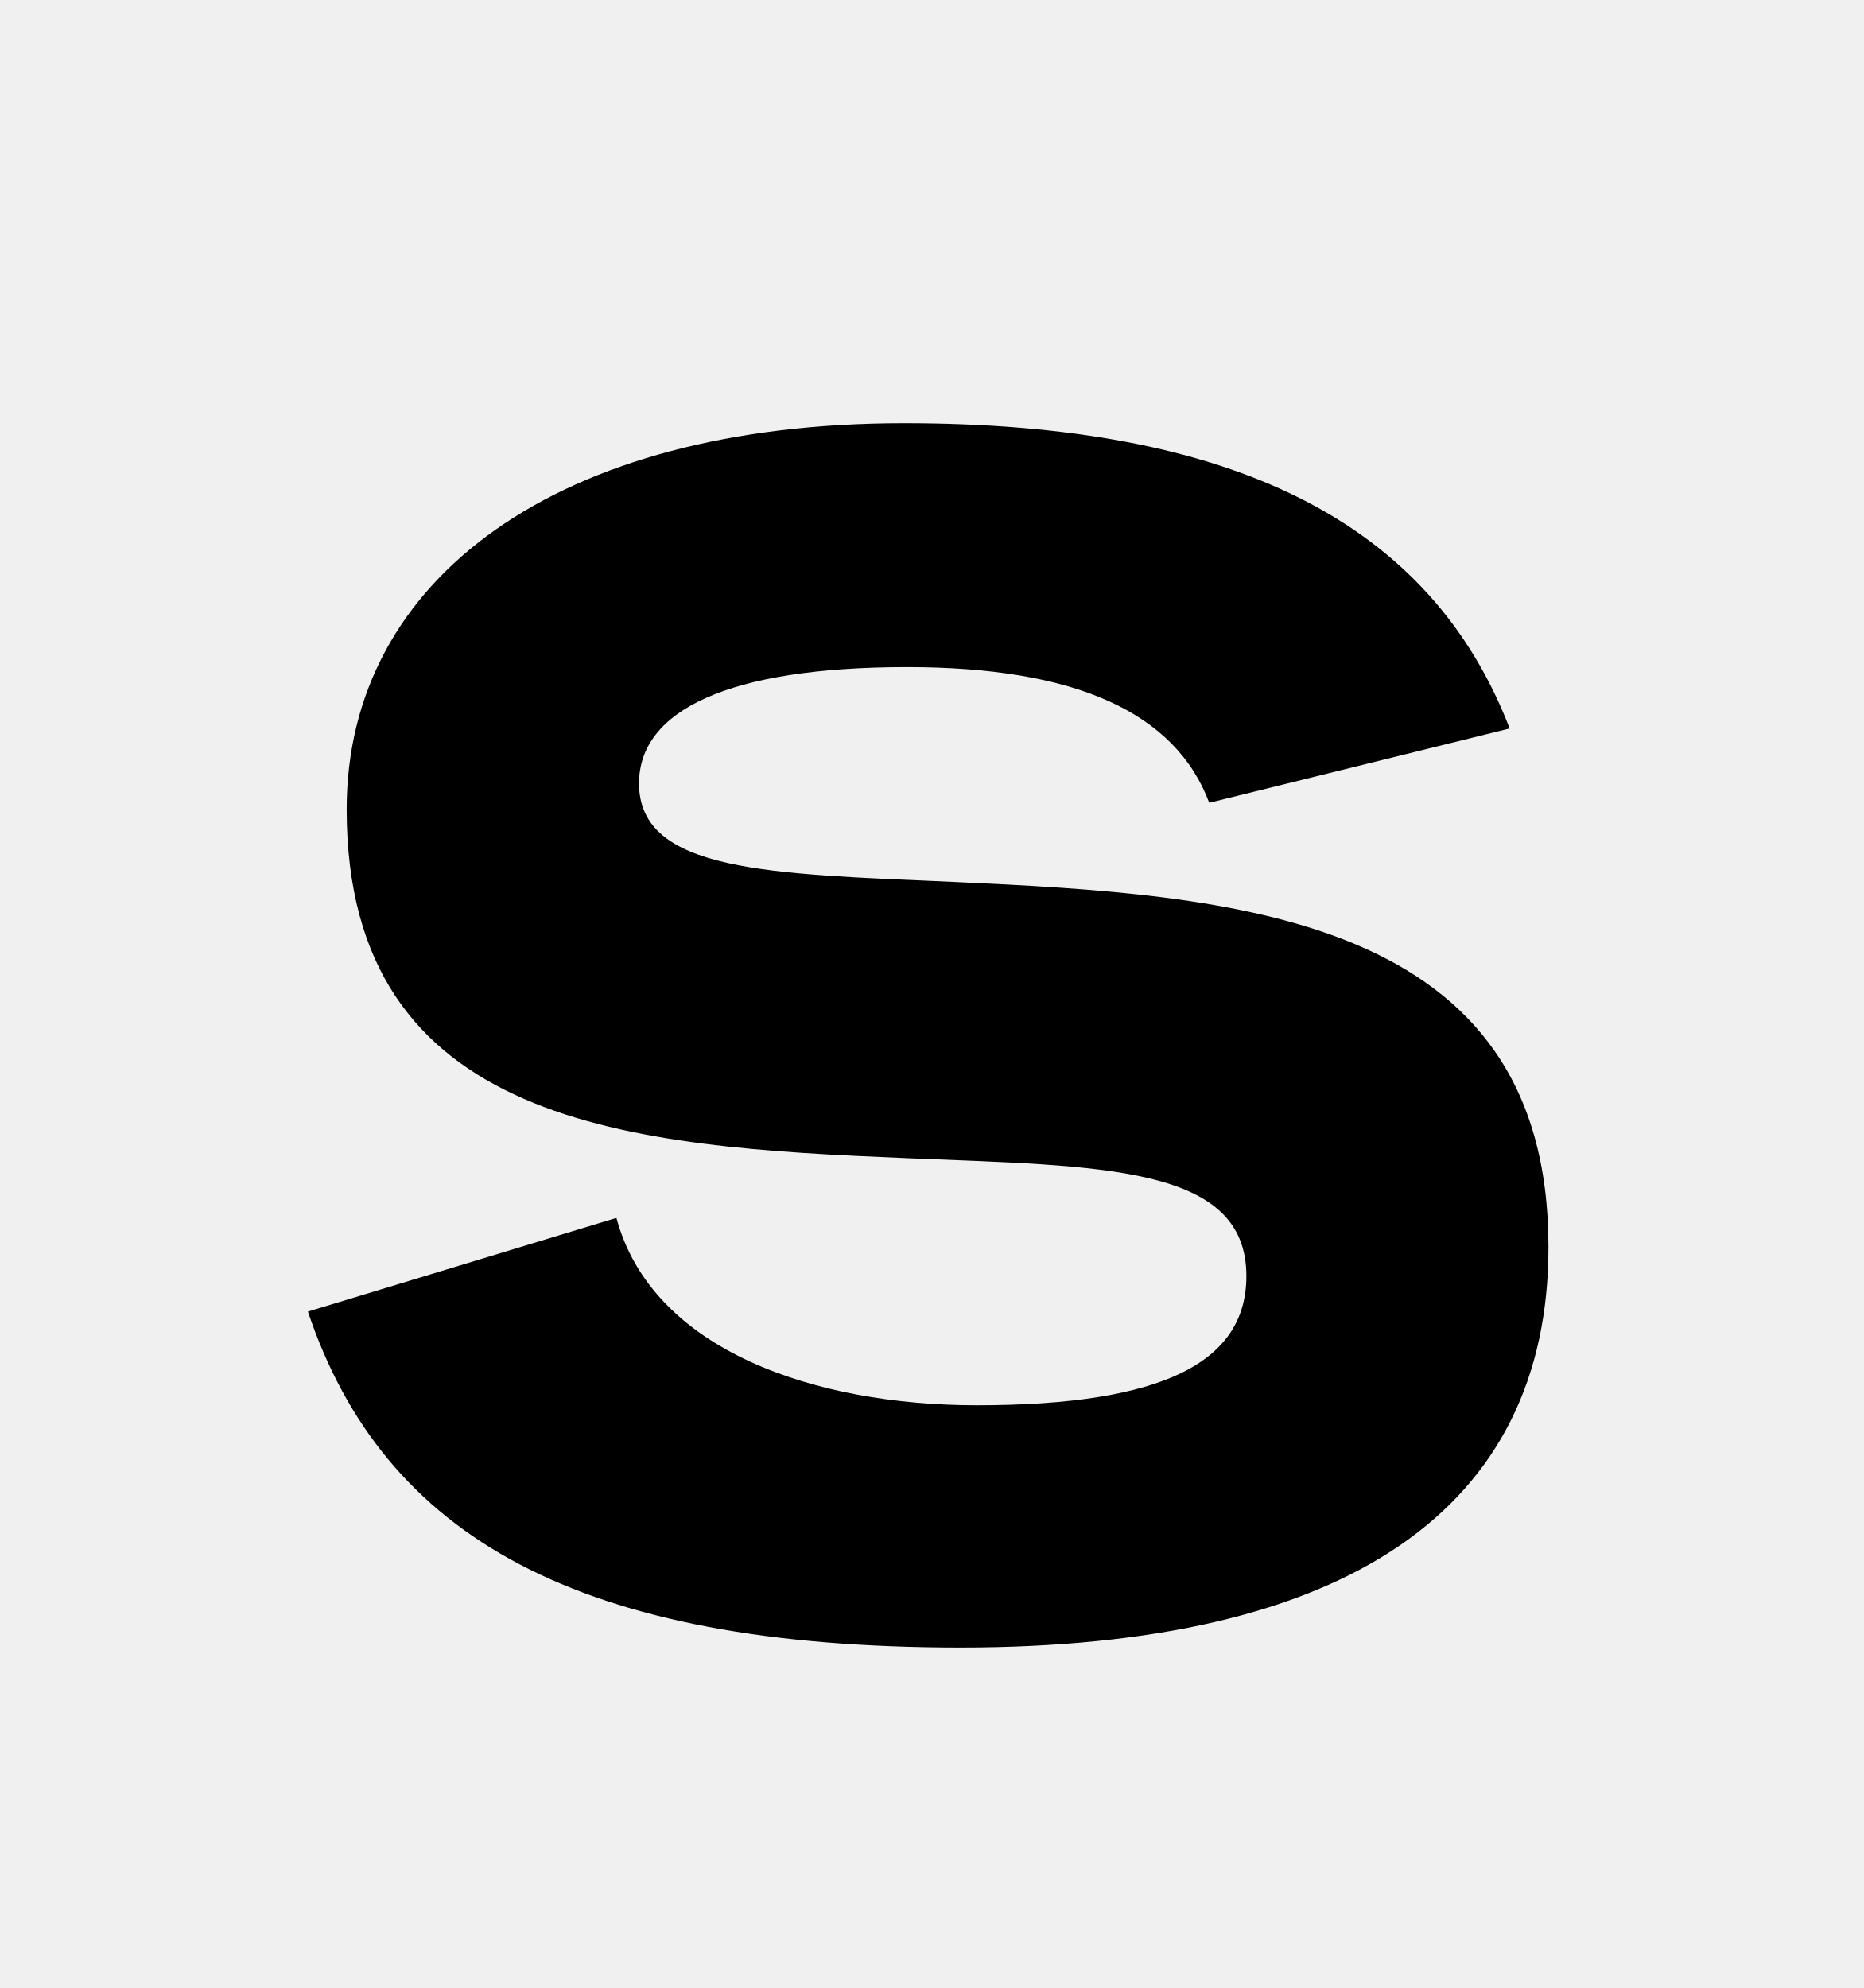
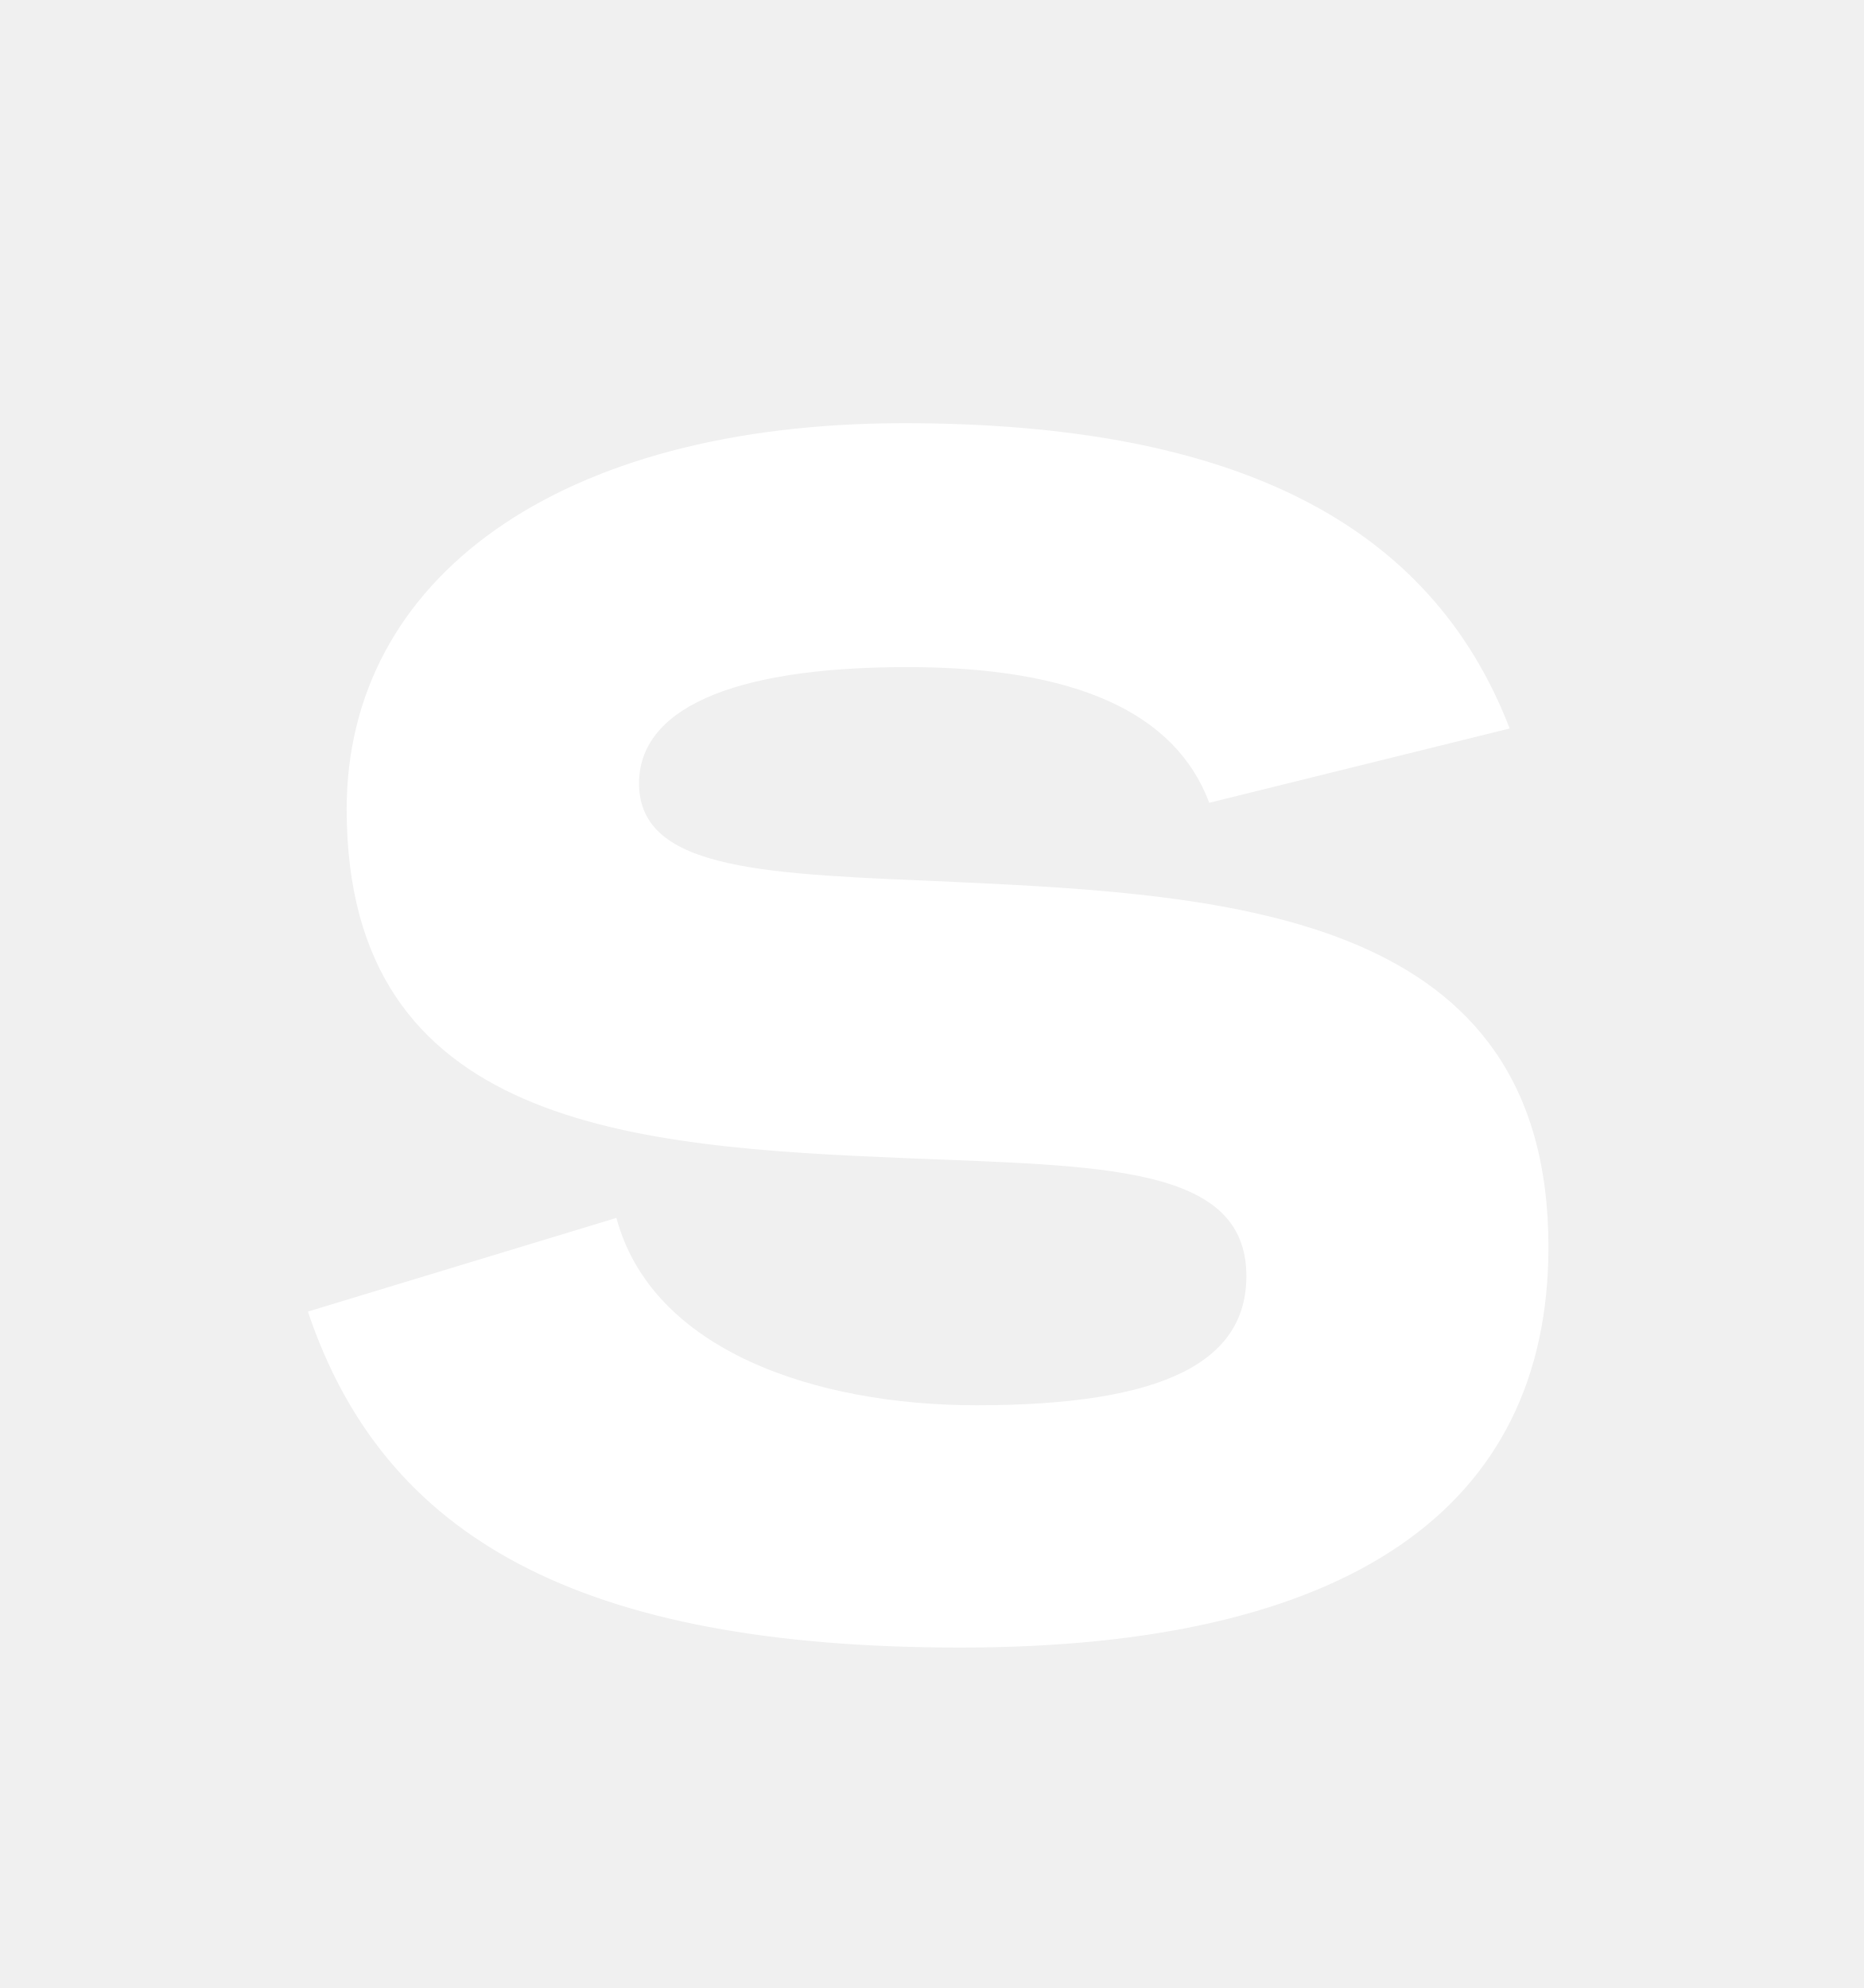
<svg xmlns="http://www.w3.org/2000/svg" width="15" height="16" viewBox="0 0 15 16" fill="none">
-   <path d="M7.73 13.26C4.662 13.26 3.089 12.376 2.478 10.556L4.961 9.802C5.247 10.868 6.56 11.31 7.86 11.31C9.368 11.31 10.031 10.959 10.031 10.27C10.031 9.373 8.861 9.386 7.288 9.321C5.091 9.23 2.79 9.074 2.79 6.513C2.79 4.654 4.493 3.406 7.275 3.406C9.94 3.406 11.513 4.212 12.15 5.863L9.732 6.461C9.459 5.733 8.653 5.369 7.301 5.369C5.858 5.369 5.143 5.72 5.143 6.305C5.143 7.02 6.196 7.033 7.678 7.098C9.927 7.202 12.462 7.358 12.462 10.036C12.462 12.142 10.85 13.26 7.73 13.26Z" fill="black" />
+   <path d="M7.73 13.26C4.662 13.26 3.089 12.376 2.478 10.556L4.961 9.802C5.247 10.868 6.56 11.31 7.86 11.31C9.368 11.31 10.031 10.959 10.031 10.27C10.031 9.373 8.861 9.386 7.288 9.321C5.091 9.23 2.79 9.074 2.79 6.513C2.79 4.654 4.493 3.406 7.275 3.406C9.94 3.406 11.513 4.212 12.15 5.863L9.732 6.461C9.459 5.733 8.653 5.369 7.301 5.369C5.858 5.369 5.143 5.72 5.143 6.305C5.143 7.02 6.196 7.033 7.678 7.098C9.927 7.202 12.462 7.358 12.462 10.036C12.462 12.142 10.85 13.26 7.73 13.26Z" fill="white" />
</svg>
